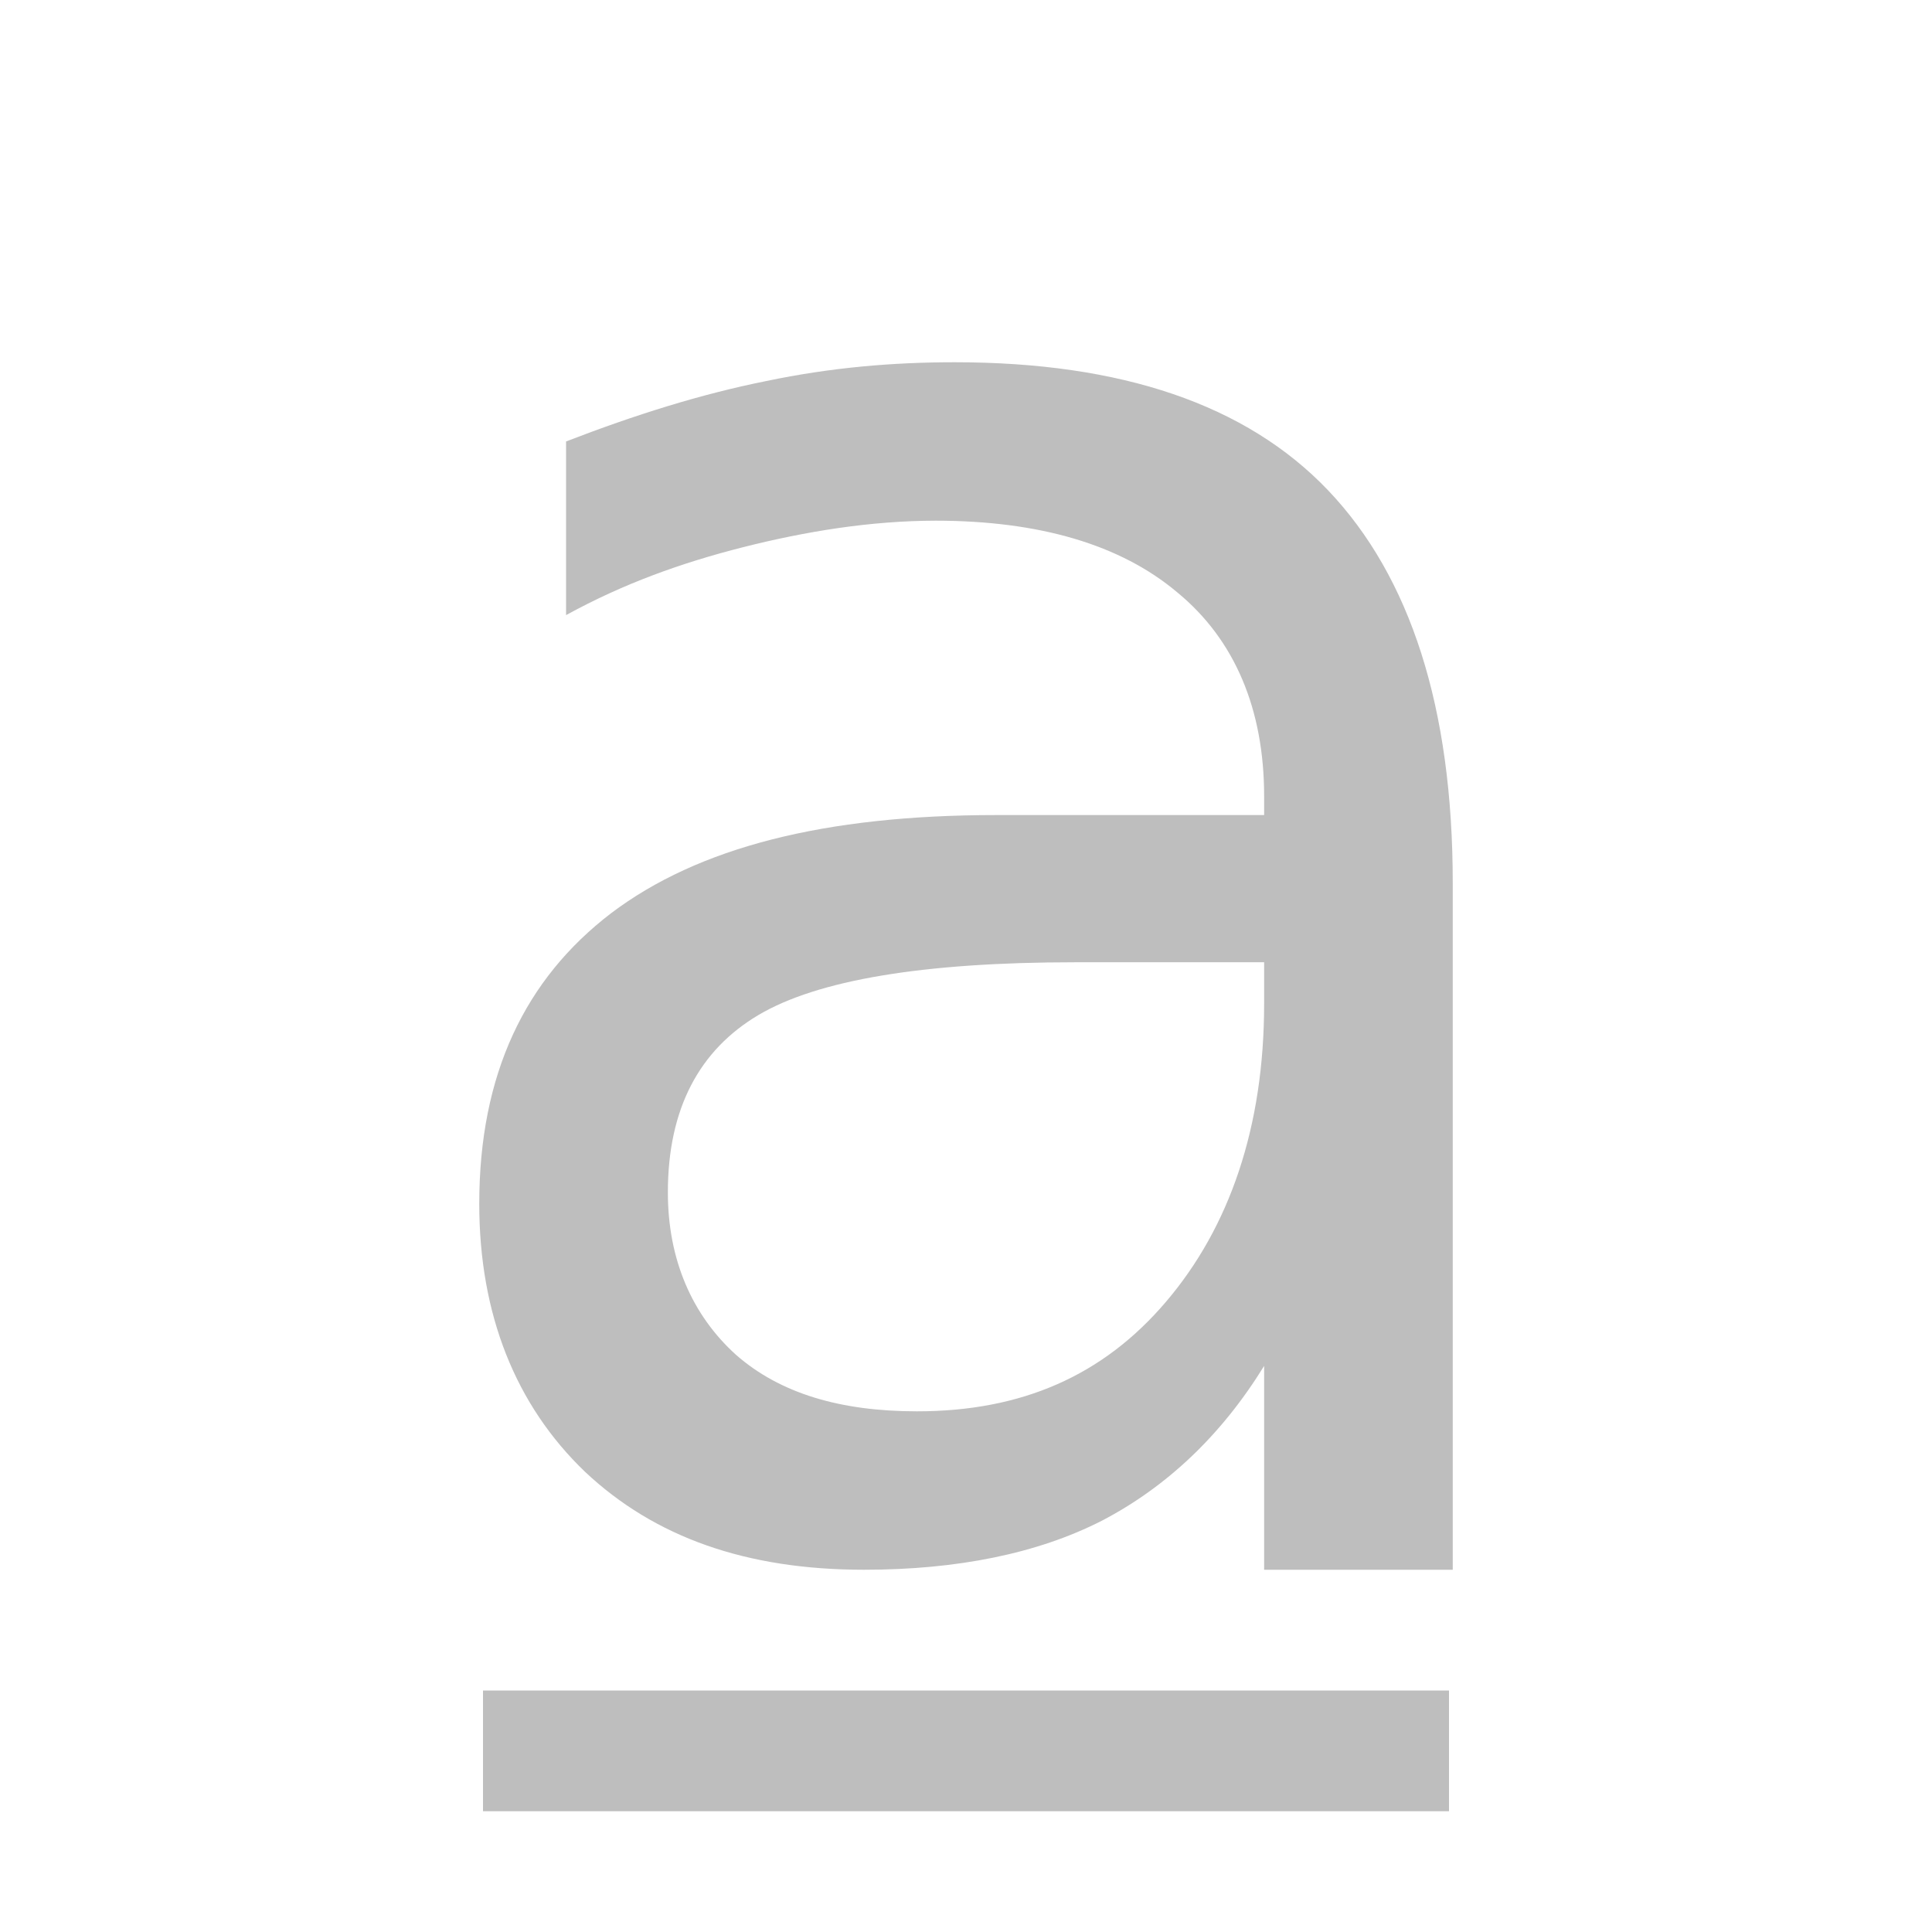
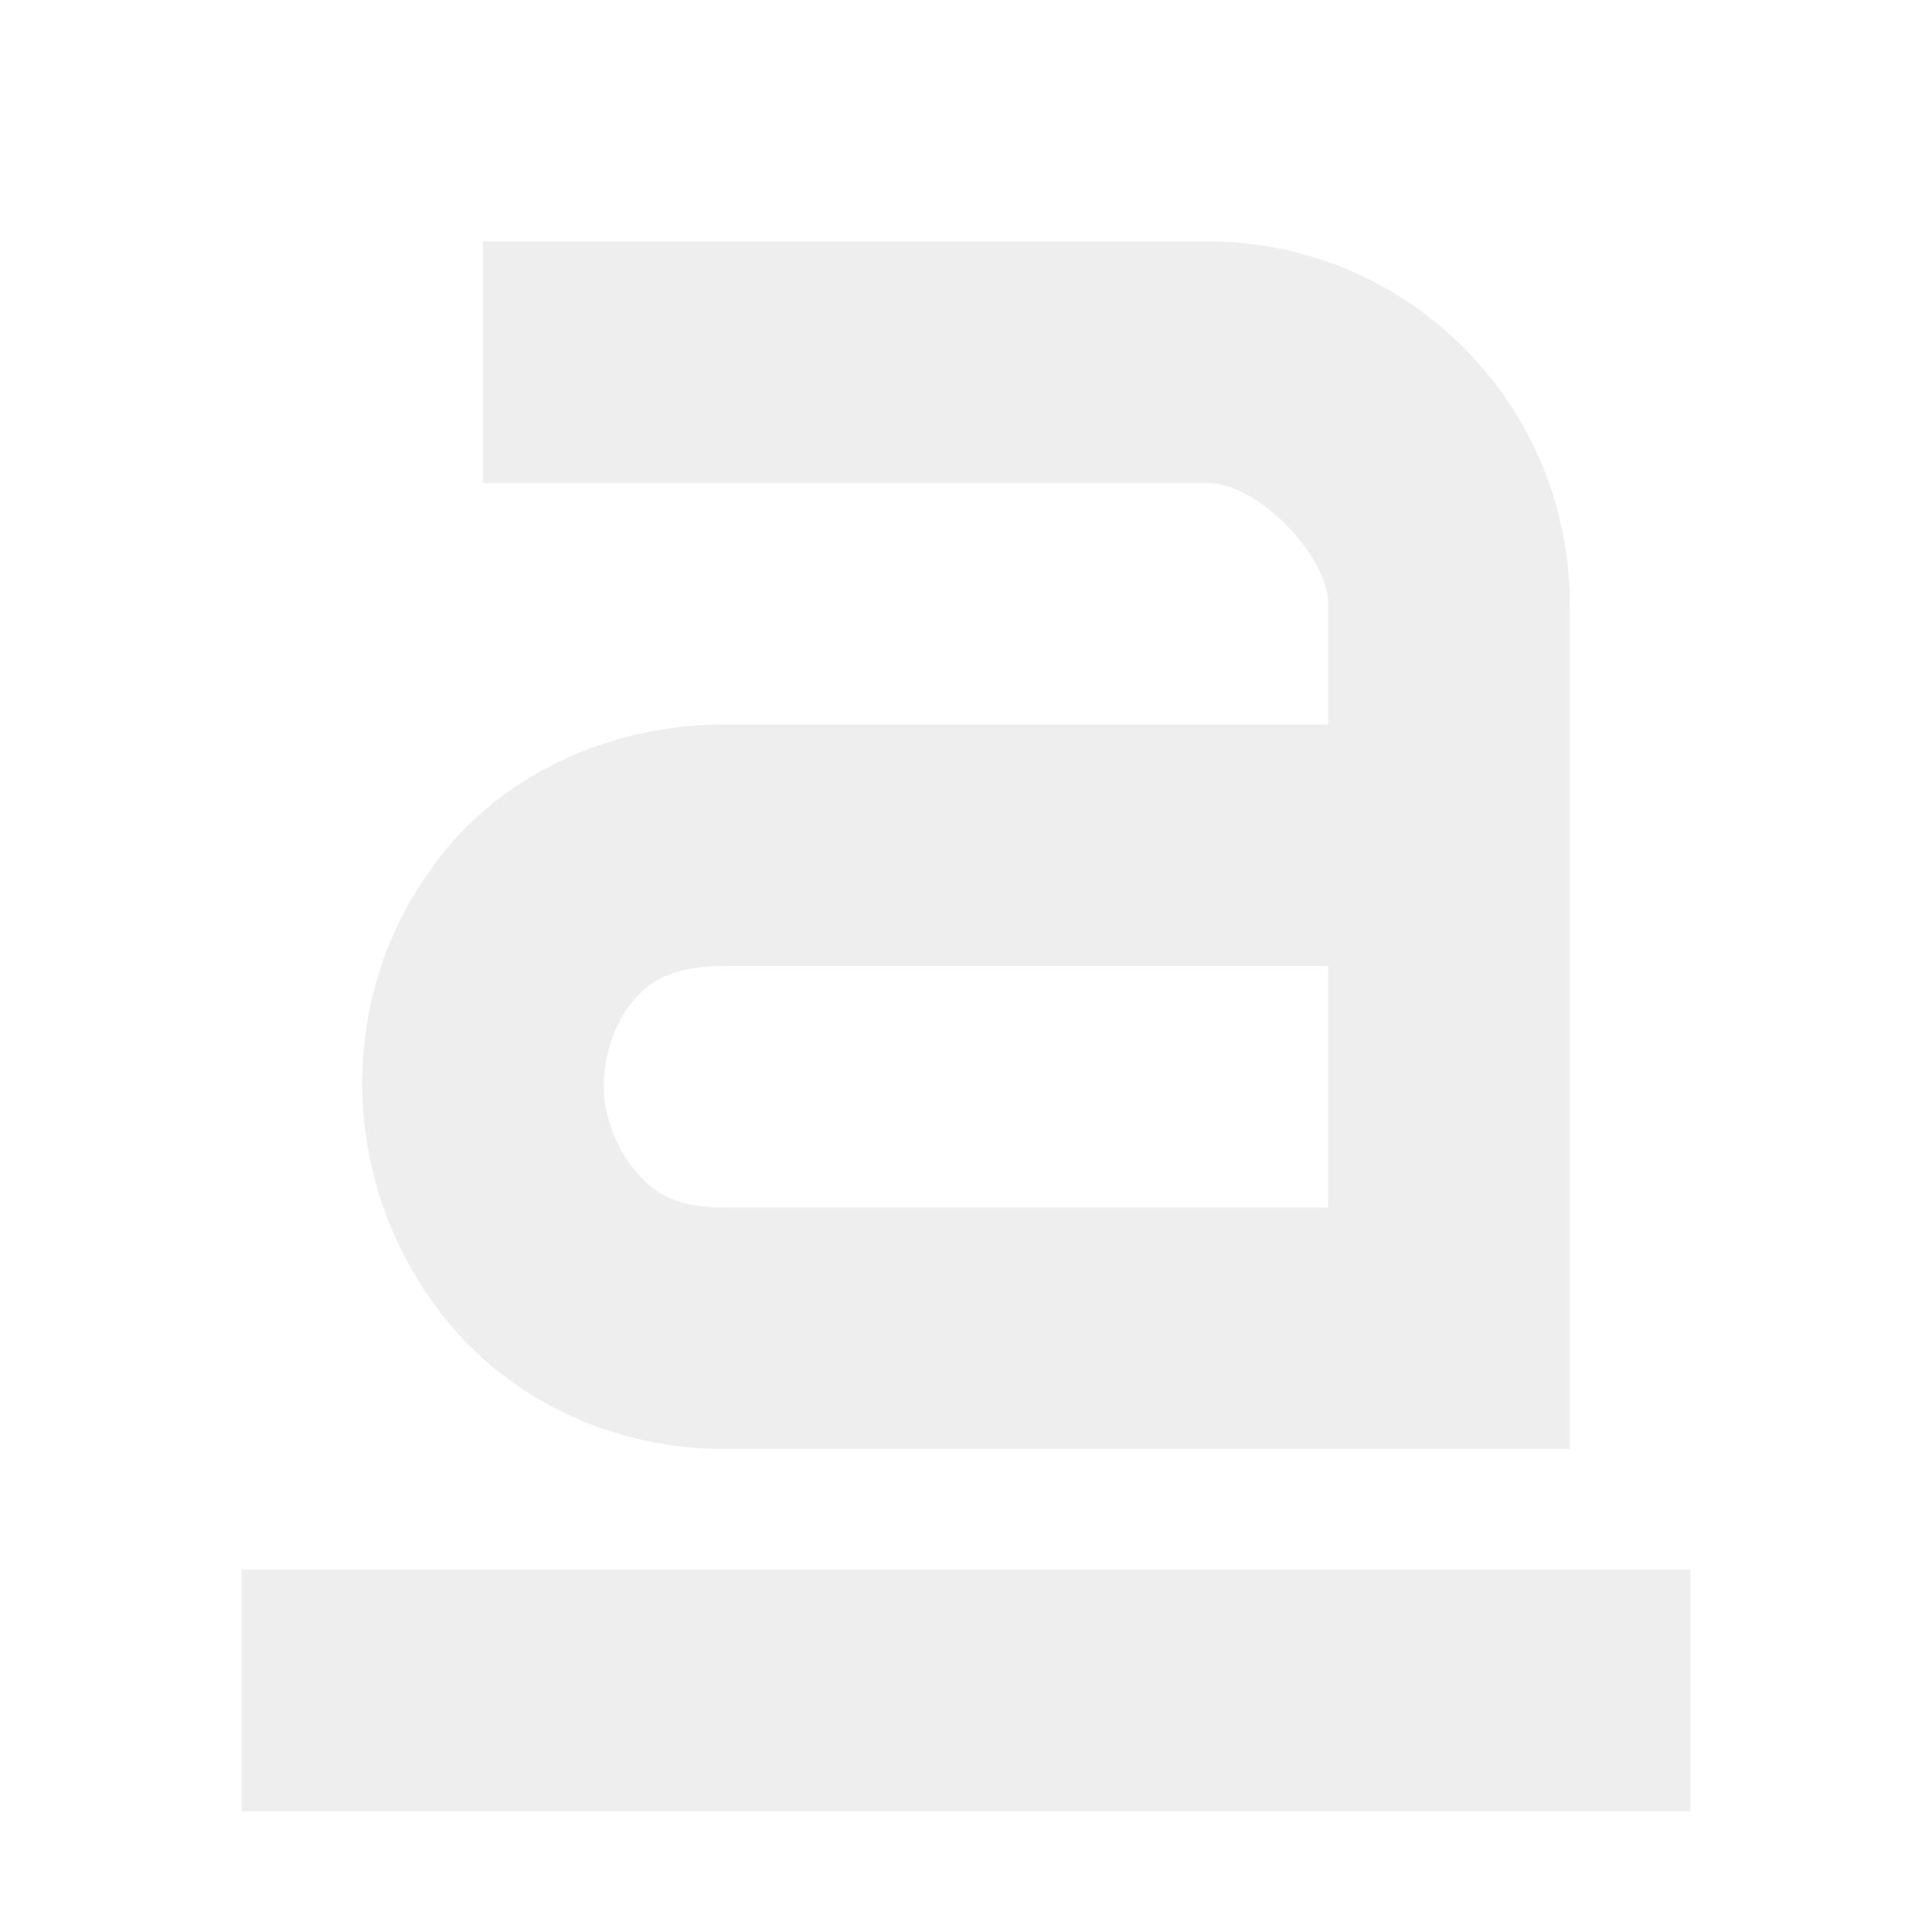
- <svg xmlns="http://www.w3.org/2000/svg" display="inline" height="16" width="16">
-   <path d="M 7.906 3 C 7.396 3 6.882 3.043 6.344 3.156 C 5.805 3.264 5.26 3.435 4.688 3.656 L 4.688 5.094 C 5.164 4.833 5.64 4.662 6.156 4.531 C 6.672 4.401 7.206 4.313 7.75 4.312 C 8.606 4.313 9.279 4.509 9.75 4.906 C 10.226 5.297 10.469 5.874 10.469 6.594 L 10.469 6.75 L 8.25 6.75 C 6.827 6.75 5.782 7.018 5.062 7.562 C 4.348 8.107 3.969 8.897 3.969 9.969 C 3.969 10.887 4.271 11.638 4.844 12.188 C 5.422 12.732 6.181 13 7.156 13 C 7.927 13 8.592 12.866 9.125 12.594 C 9.658 12.316 10.112 11.891 10.469 11.312 L 10.469 13 L 12.031 13 L 12.031 7.312 C 12.031 5.861 11.68 4.777 11 4.062 C 10.32 3.348 9.284 3 7.906 3 z M 8.906 7.969 L 10.469 7.969 L 10.469 8.312 C 10.469 9.333 10.183 10.163 9.656 10.781 C 9.135 11.393 8.461 11.688 7.594 11.688 C 6.964 11.688 6.462 11.542 6.094 11.219 C 5.731 10.89 5.531 10.431 5.531 9.875 C 5.531 9.178 5.794 8.695 6.281 8.406 C 6.769 8.117 7.642 7.969 8.906 7.969 z M 4 14 L 4 15 L 12 15 L 12 14 L 4 14 z " fill="#bebebe" fill-opacity="1" stroke="none" />
+ <svg xmlns="http://www.w3.org/2000/svg" id="svg7384" version="1.1" height="16" width="16">
+   <defs id="defs7386" />
+   <g transform="translate(-180.0002,-706)" id="layer9" style="display:inline" />
+   <g transform="translate(-180.0002,-706)" id="layer10" />
+   <g transform="translate(-180.0002,-706)" id="layer11" />
+   <g transform="translate(-180.0002,-706)" id="layer12">
+     <path d="m 184,708 0,2 6,0 c 0.428,0 1,0.614 1,1 l 0,1 -5,0 c -0.919,0 -1.736,0.384 -2.25,0.969 -0.514,0.585 -0.756,1.311 -0.75,2.031 0.006,0.721 0.269,1.453 0.781,2.031 C 184.294,717.61 185.092,718 186,718 l 6,0 1,0 0,-1 0,-6 c 0,-1.634 -1.32,-3 -3,-3 l -6,0 z m 2,6 5,0 0,2 -5,0 c -0.398,0 -0.567,-0.11 -0.719,-0.281 C 185.129,715.547 185.002,715.279 185,715 c -0.002,-0.279 0.105,-0.554 0.25,-0.719 C 185.395,714.116 185.578,714 186,714 z" id="path11643-3-2" style="font-size:medium;font-style:normal;font-variant:normal;font-weight:normal;font-stretch:normal;text-indent:0;text-align:start;text-decoration:none;line-height:normal;letter-spacing:normal;word-spacing:normal;text-transform:none;direction:ltr;block-progression:tb;writing-mode:lr-tb;text-anchor:start;baseline-shift:baseline;color:#000000;fill:#eeeeee;fill-opacity:1;stroke:none;stroke-width:2;marker:none;visibility:visible;display:inline;overflow:visible;enable-background:accumulate;font-family:Sans;-inkscape-font-specification:Sans" />
+     <path d="m 182,719 0,2 12,0 0,-2 -12,0 z" id="path5100" style="font-size:medium;font-style:normal;font-variant:normal;font-weight:normal;font-stretch:normal;text-indent:0;text-align:start;text-decoration:none;line-height:normal;letter-spacing:normal;word-spacing:normal;text-transform:none;direction:ltr;block-progression:tb;writing-mode:lr-tb;text-anchor:start;baseline-shift:baseline;color:#000000;fill:#eeeeee;fill-opacity:1;stroke:none;stroke-width:2;marker:none;visibility:visible;display:inline;overflow:visible;enable-background:accumulate;font-family:Sans;-inkscape-font-specification:Sans" />
+   </g>
+   <g transform="translate(-180.0002,-706)" id="layer13" />
+   <g transform="translate(-180.0002,-706)" id="layer14" />
+   <g transform="translate(-180.0002,-706)" id="layer15" style="display:inline" />
+   <g transform="translate(-180.0002,-706)" id="g4953" style="display:inline" />
</svg>
